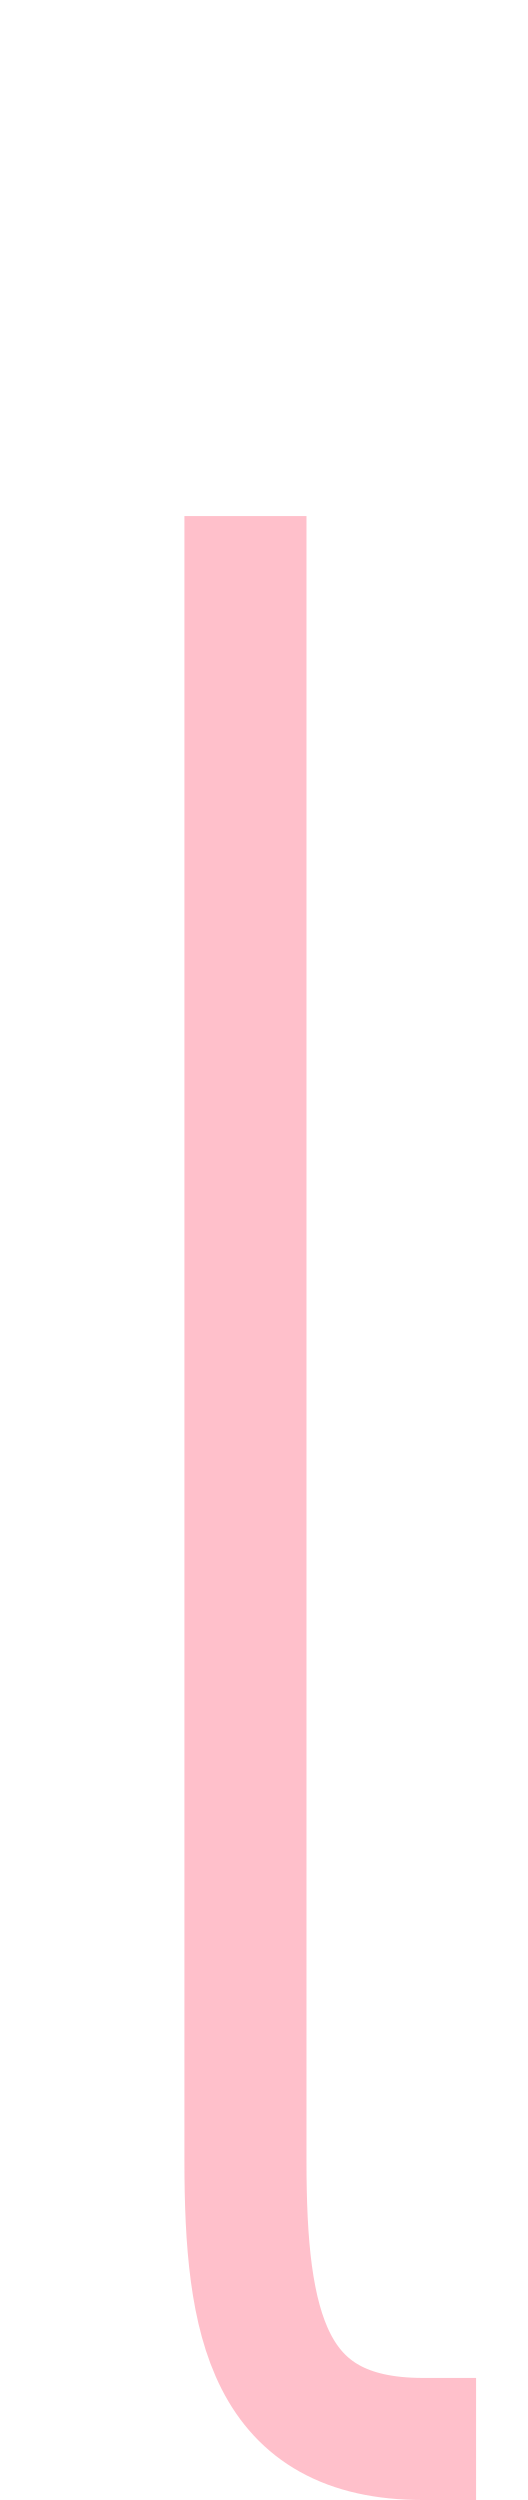
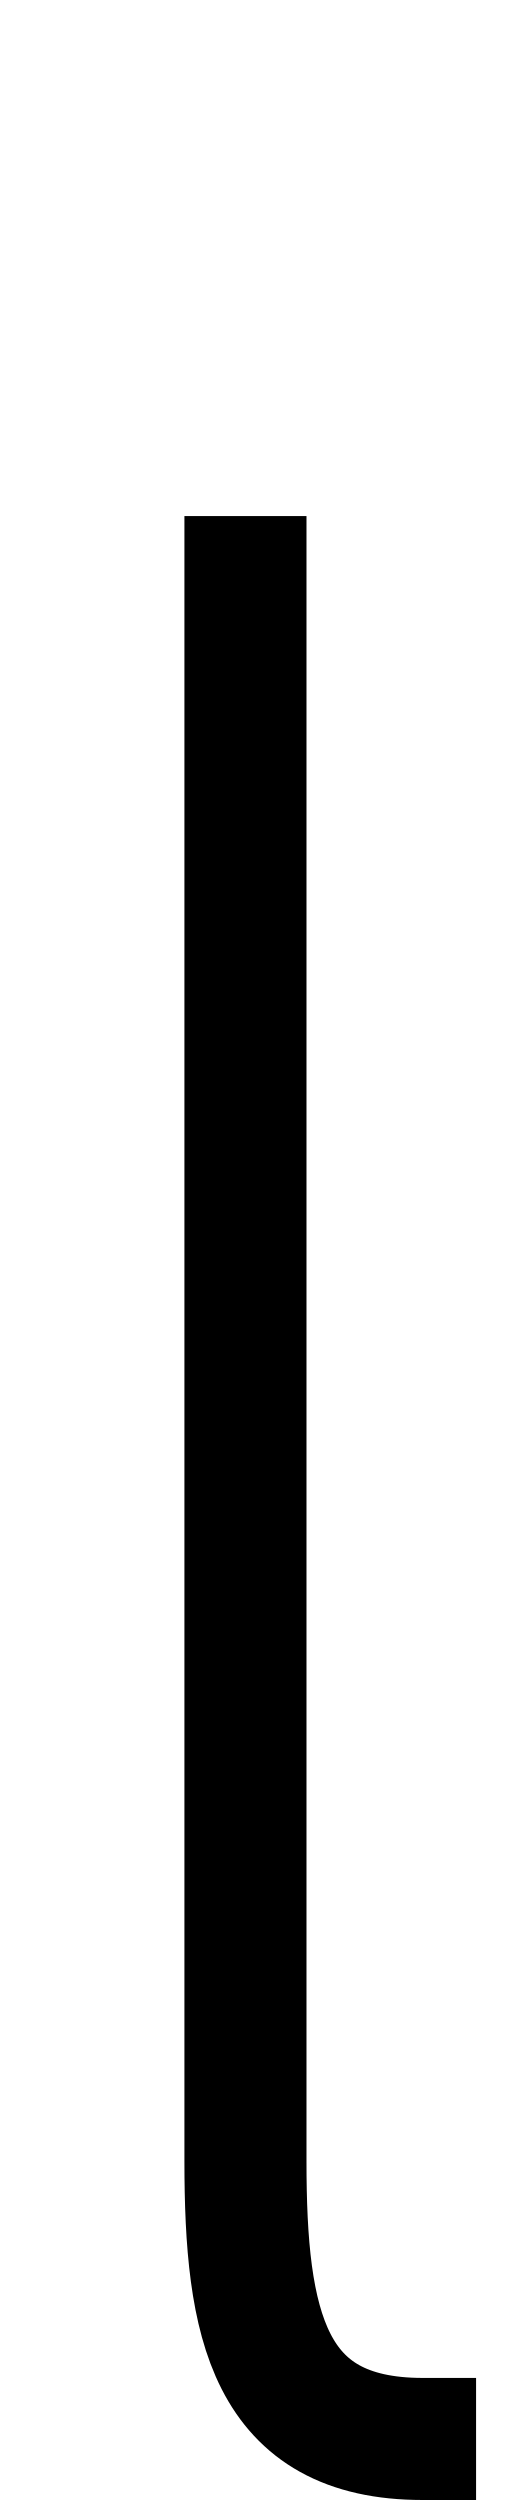
<svg xmlns="http://www.w3.org/2000/svg" version="1.1" viewBox="0 -288 432 2048" id="svg6" width="432" height="2048">
  <defs id="defs10" />
  <g id="layer2">
-     <path id="path5829-3-3-7" d="m 201.074,134.758 v 1347.701 c 0,133.961 18.466,227.541 145.203,227.541 H 390" style="display: inline; fill: none; fill-rule: evenodd; stroke: pink; stroke-width: 100; stroke-linecap: butt; stroke-linejoin: miter; stroke-miterlimit: 4; stroke-dasharray: none; stroke-opacity: 1;" class="ext" />
+     <path id="path5829-3-3-7" d="m 201.074,134.758 v 1347.701 c 0,133.961 18.466,227.541 145.203,227.541 H 390" style="display:inline;fill:none;fill-rule:evenodd;stroke:#000000;stroke-width:100;stroke-linecap:butt;stroke-linejoin:miter;stroke-miterlimit:4;stroke-dasharray:none;stroke-opacity:1" class="ext" />
  </g>
</svg>
